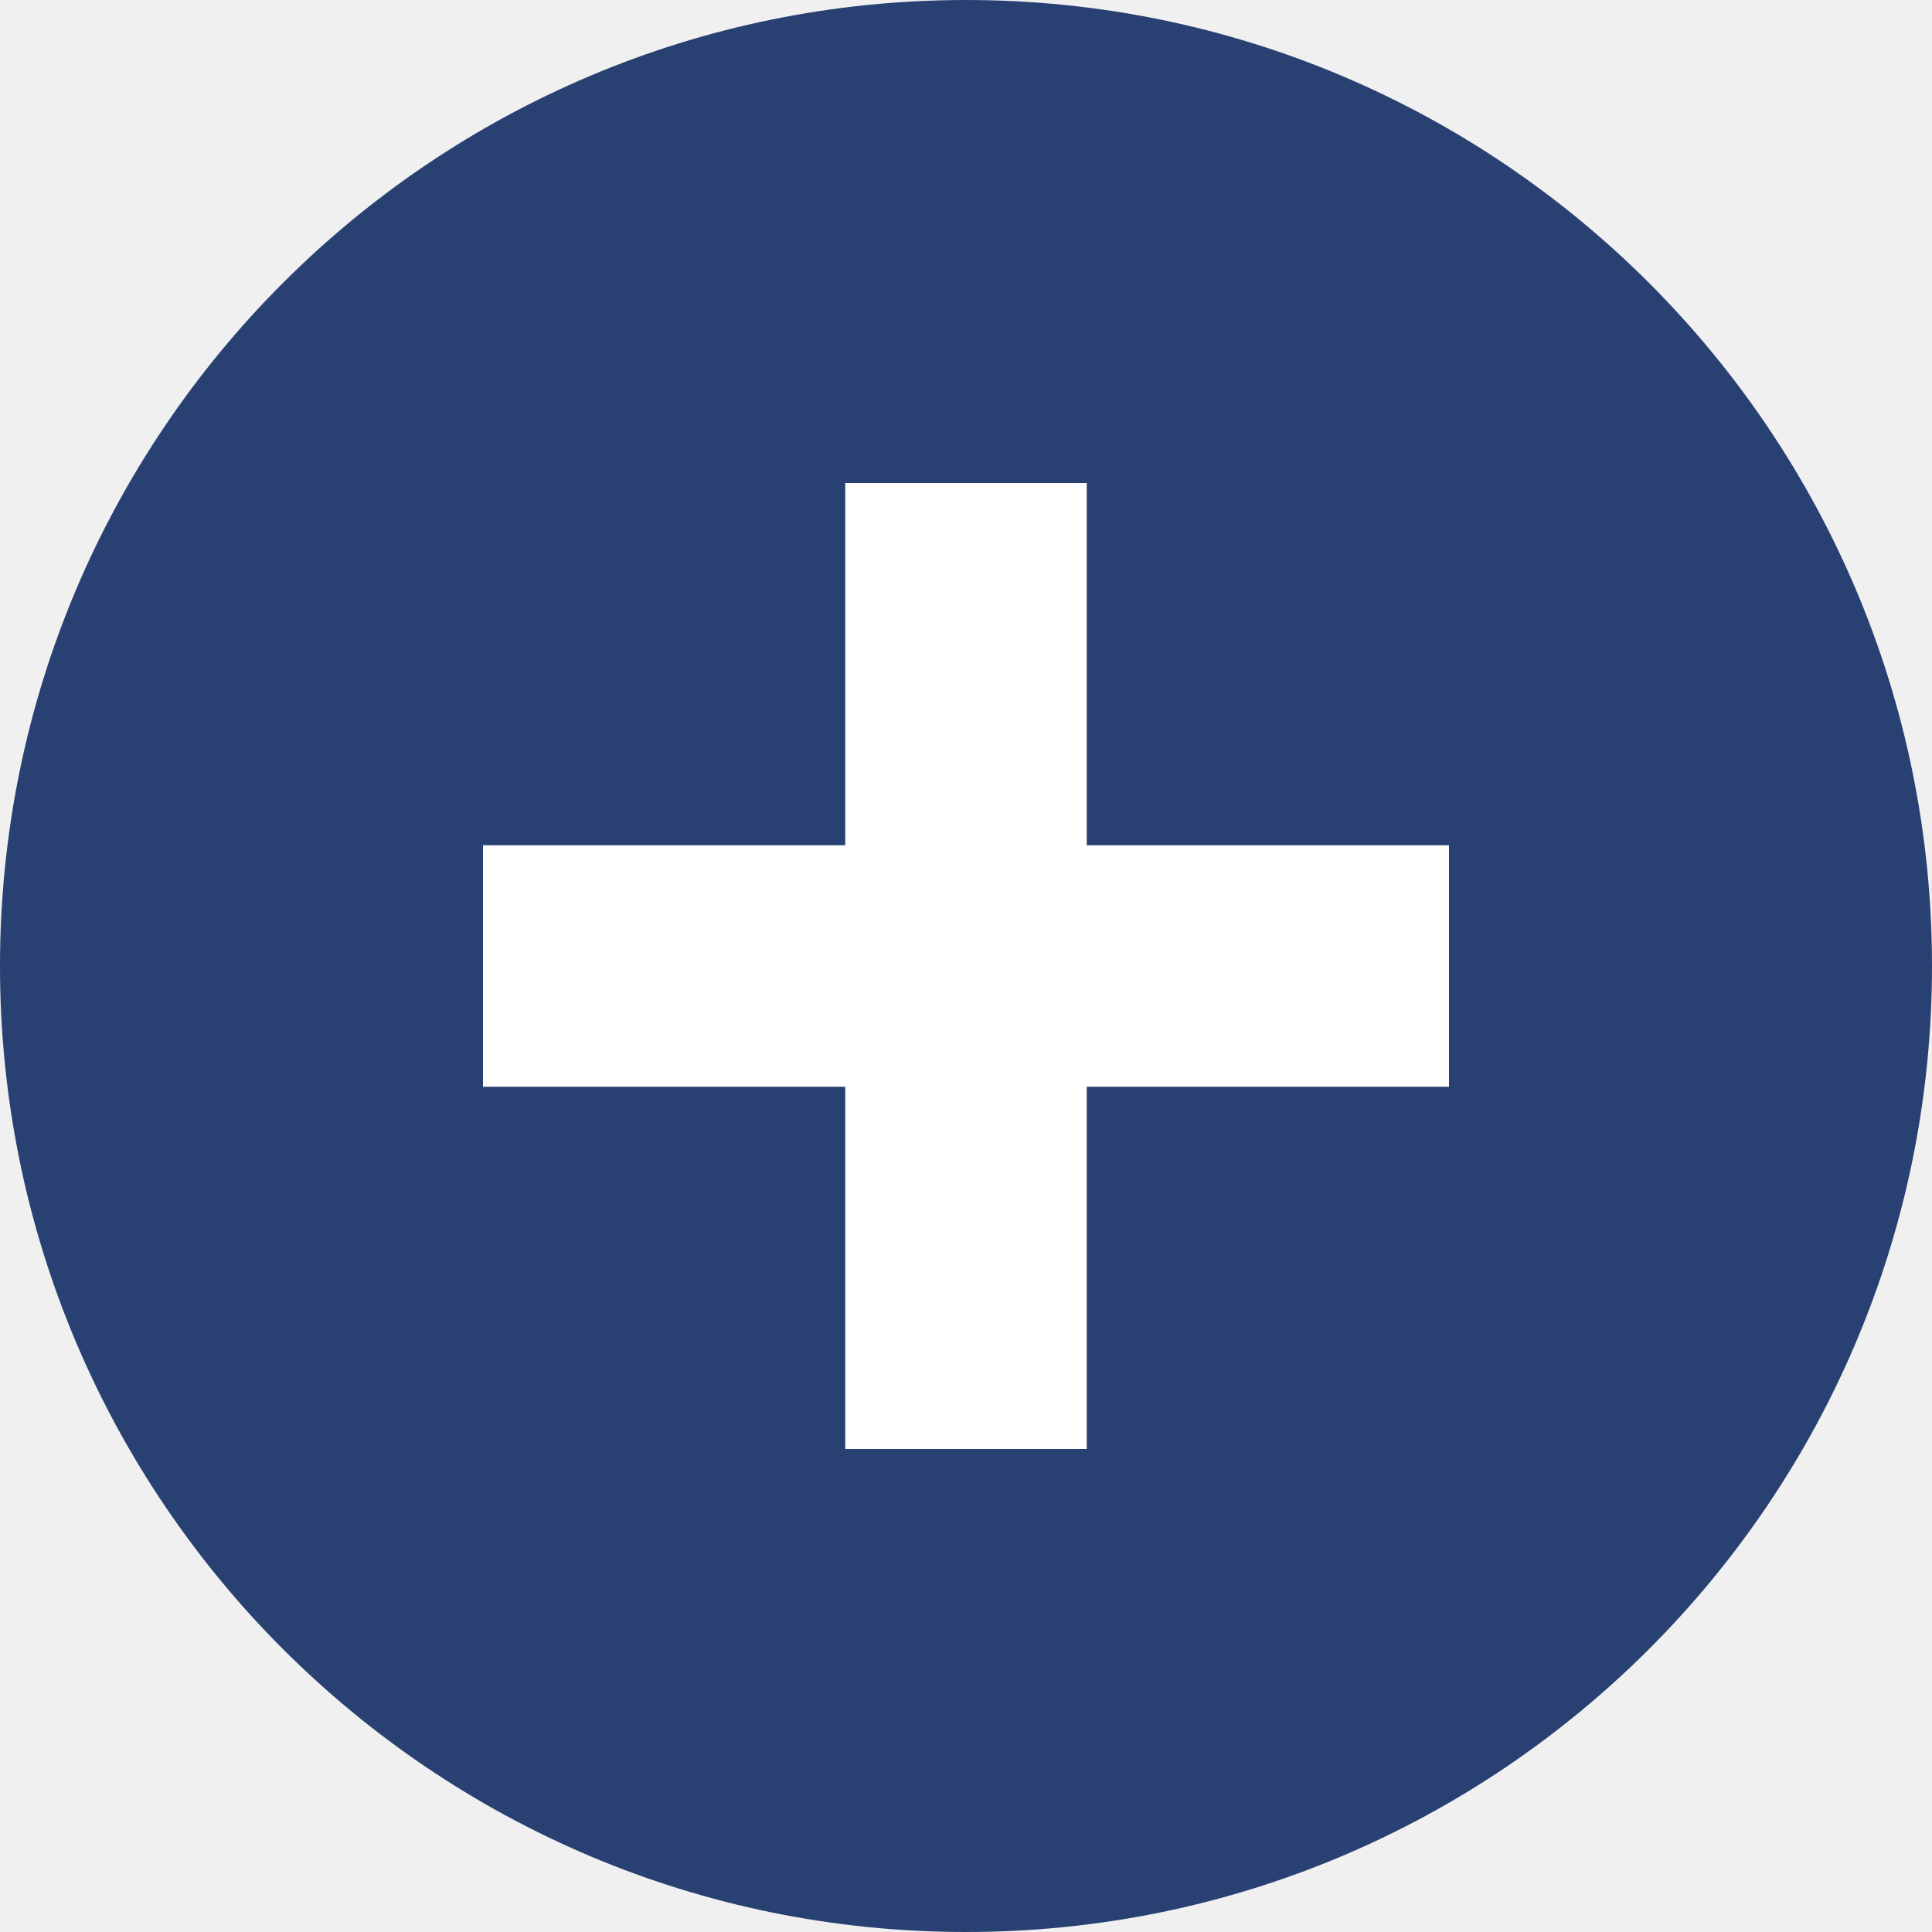
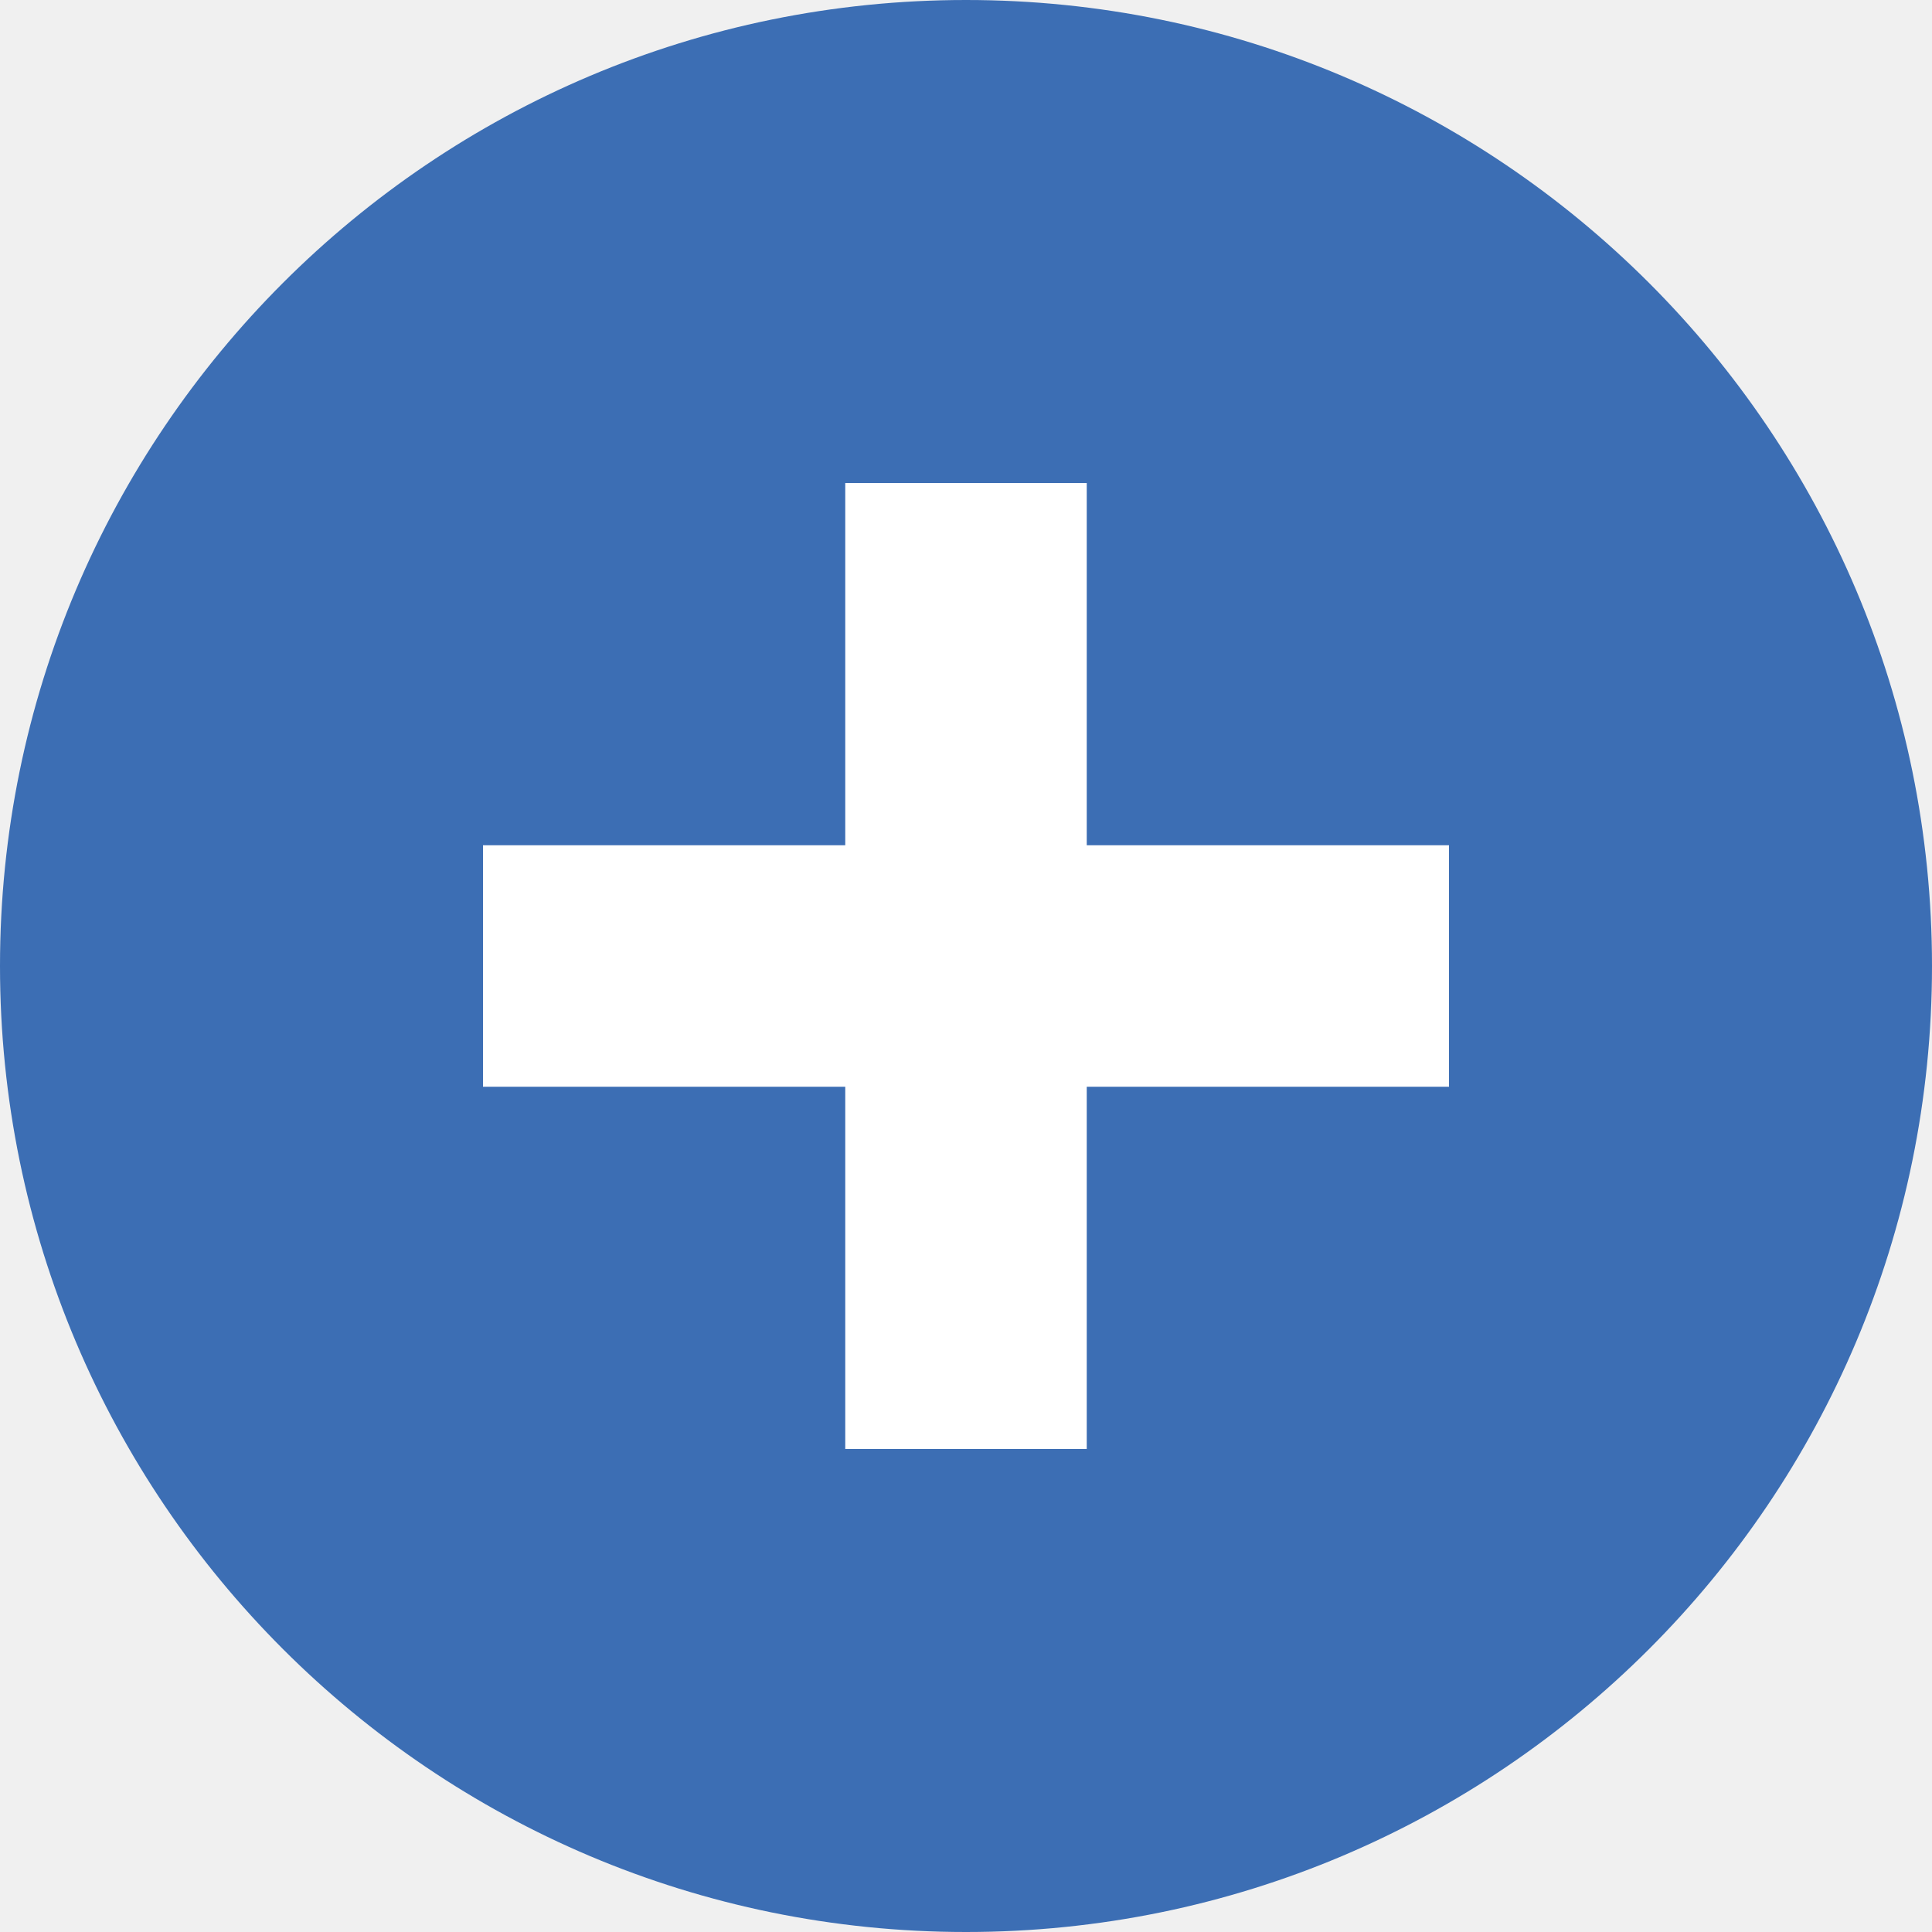
<svg xmlns="http://www.w3.org/2000/svg" width="16" height="16" viewBox="0 0 16 16" version="1.1" id="svg6">
  <defs id="defs10" />
-   <circle cx="8" cy="8" r="8" fill="#FF4081" id="circle2" style="fill:#294172;fill-opacity:1" />
+   <circle cx="8" cy="8" r="8" fill="#FF4081" id="circle2" style="fill:#3C6EB4;fill-opacity:1" />
  <path d="M 7 4 L 7 7 L 4 7 L 4 9 L 7 9 L 7 12 L 9 12 L 9 9 L 12 9 L 12 7 L 9 7 L 9 4 L 7 4 z" fill="#FFFFFF" id="path4" />
</svg>
